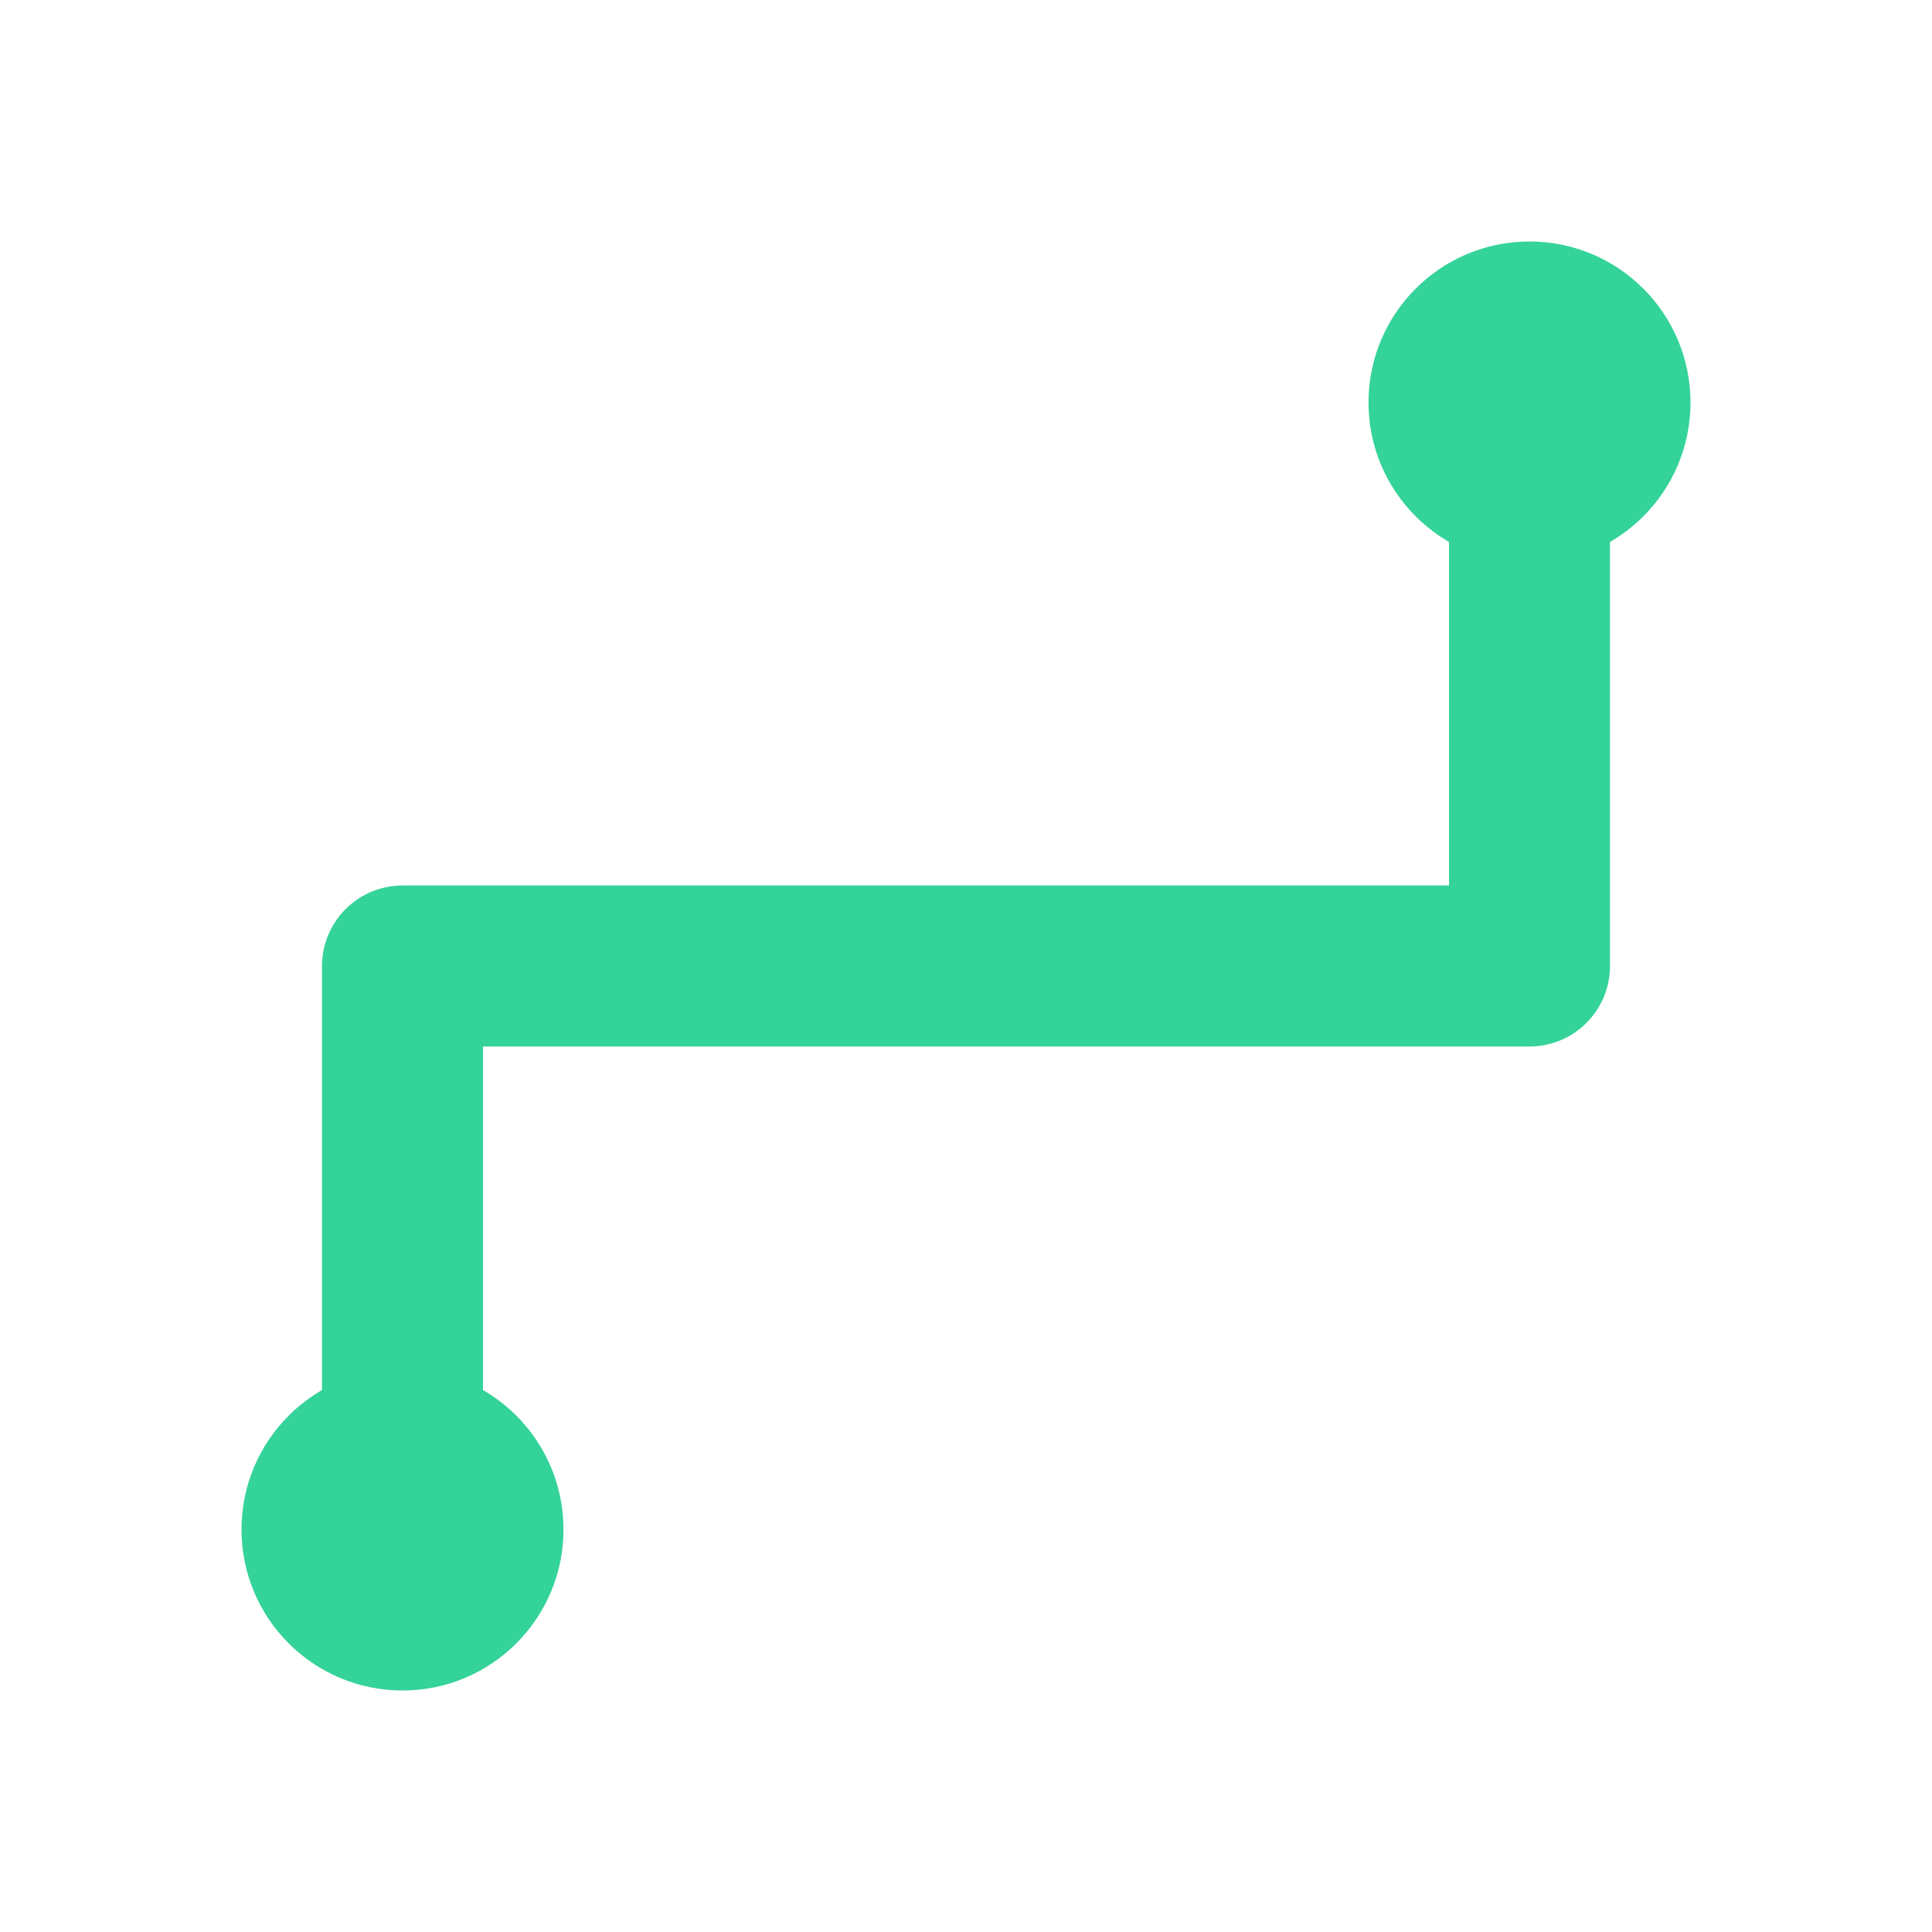
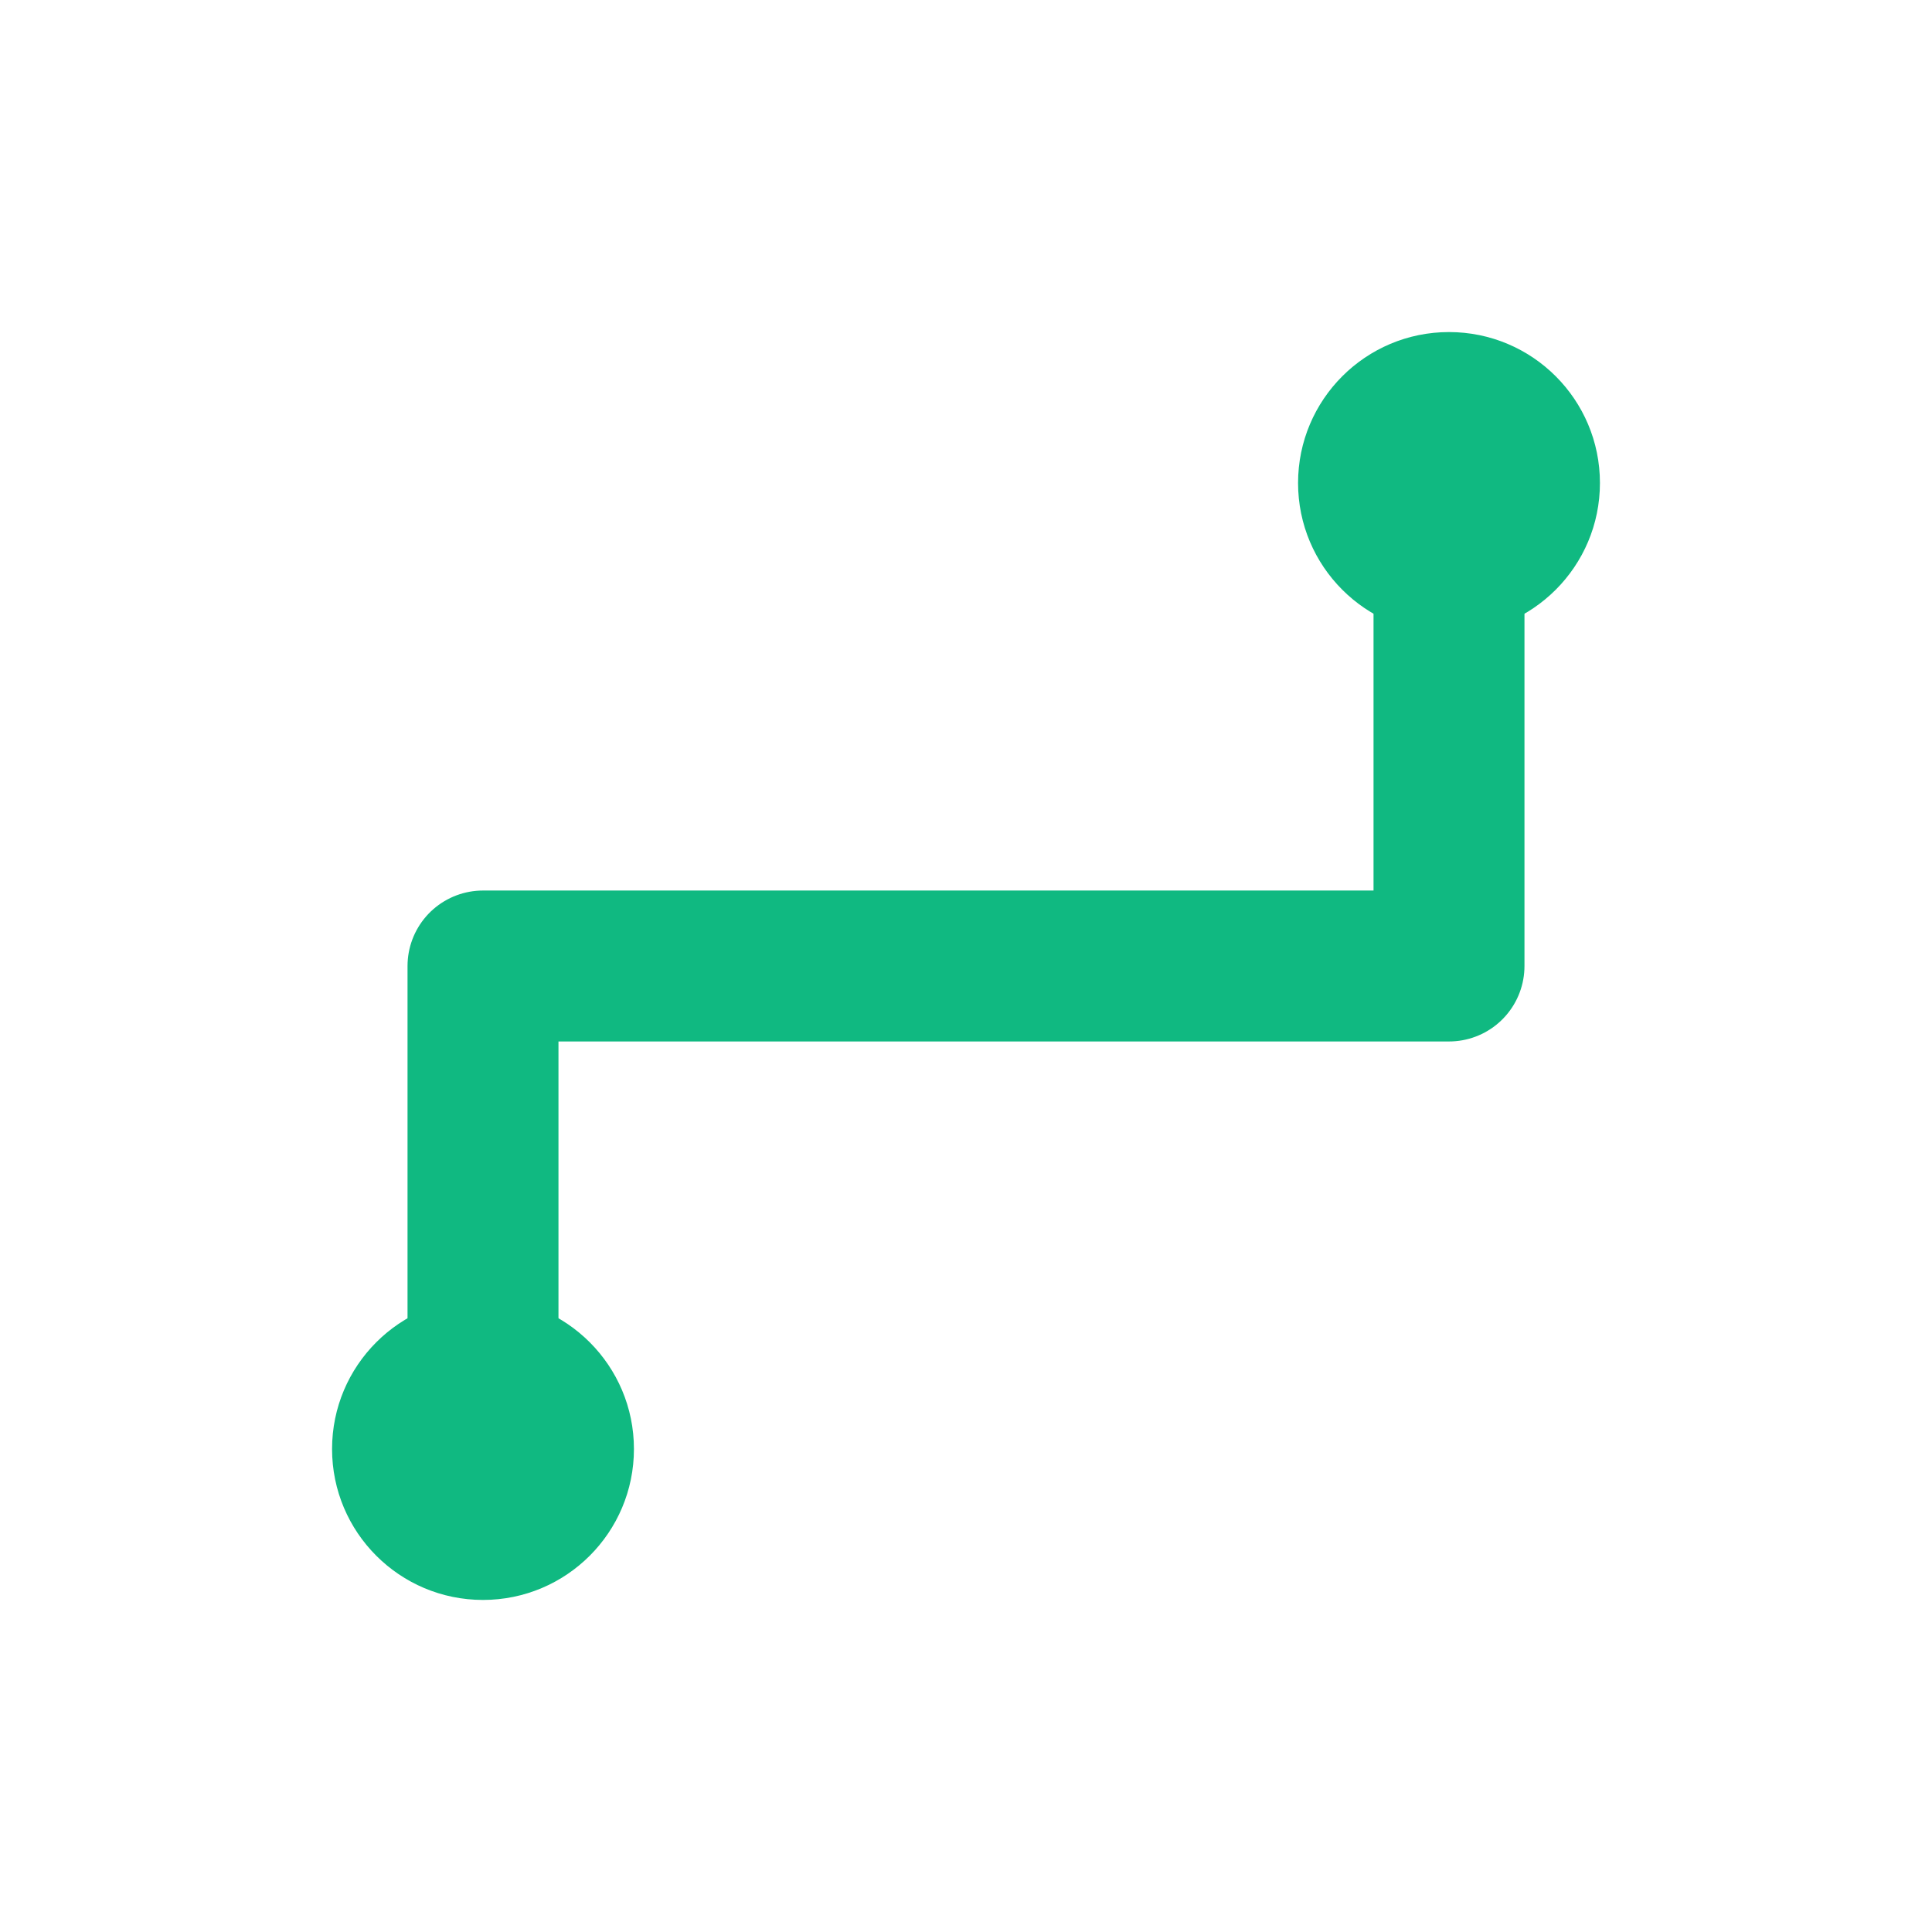
- <svg xmlns="http://www.w3.org/2000/svg" width="128" height="128" viewBox="0 0 24 24" fill="none" stroke="#34d399" stroke-width="2" stroke-linecap="round" stroke-linejoin="round">
-   <path d="M5 19 L5 12 L19 12 L19 5" />
-   <circle cx="5" cy="19" r="2" fill="#34d399" stroke="none" />
-   <circle cx="19" cy="5" r="2" fill="#34d399" stroke="none" />
+ <svg xmlns="http://www.w3.org/2000/svg" width="128" height="128" viewBox="0 0 32 32">
+   <path d="M8 24 L8 16 L24 16 L24 8" stroke="#10B981" stroke-width="2.5" stroke-linecap="round" stroke-linejoin="round" fill="none" />
+   <circle cx="8" cy="24" r="2.5" fill="#10B981" />
+   <circle cx="24" cy="8" r="2.5" fill="#10B981" />
</svg>
